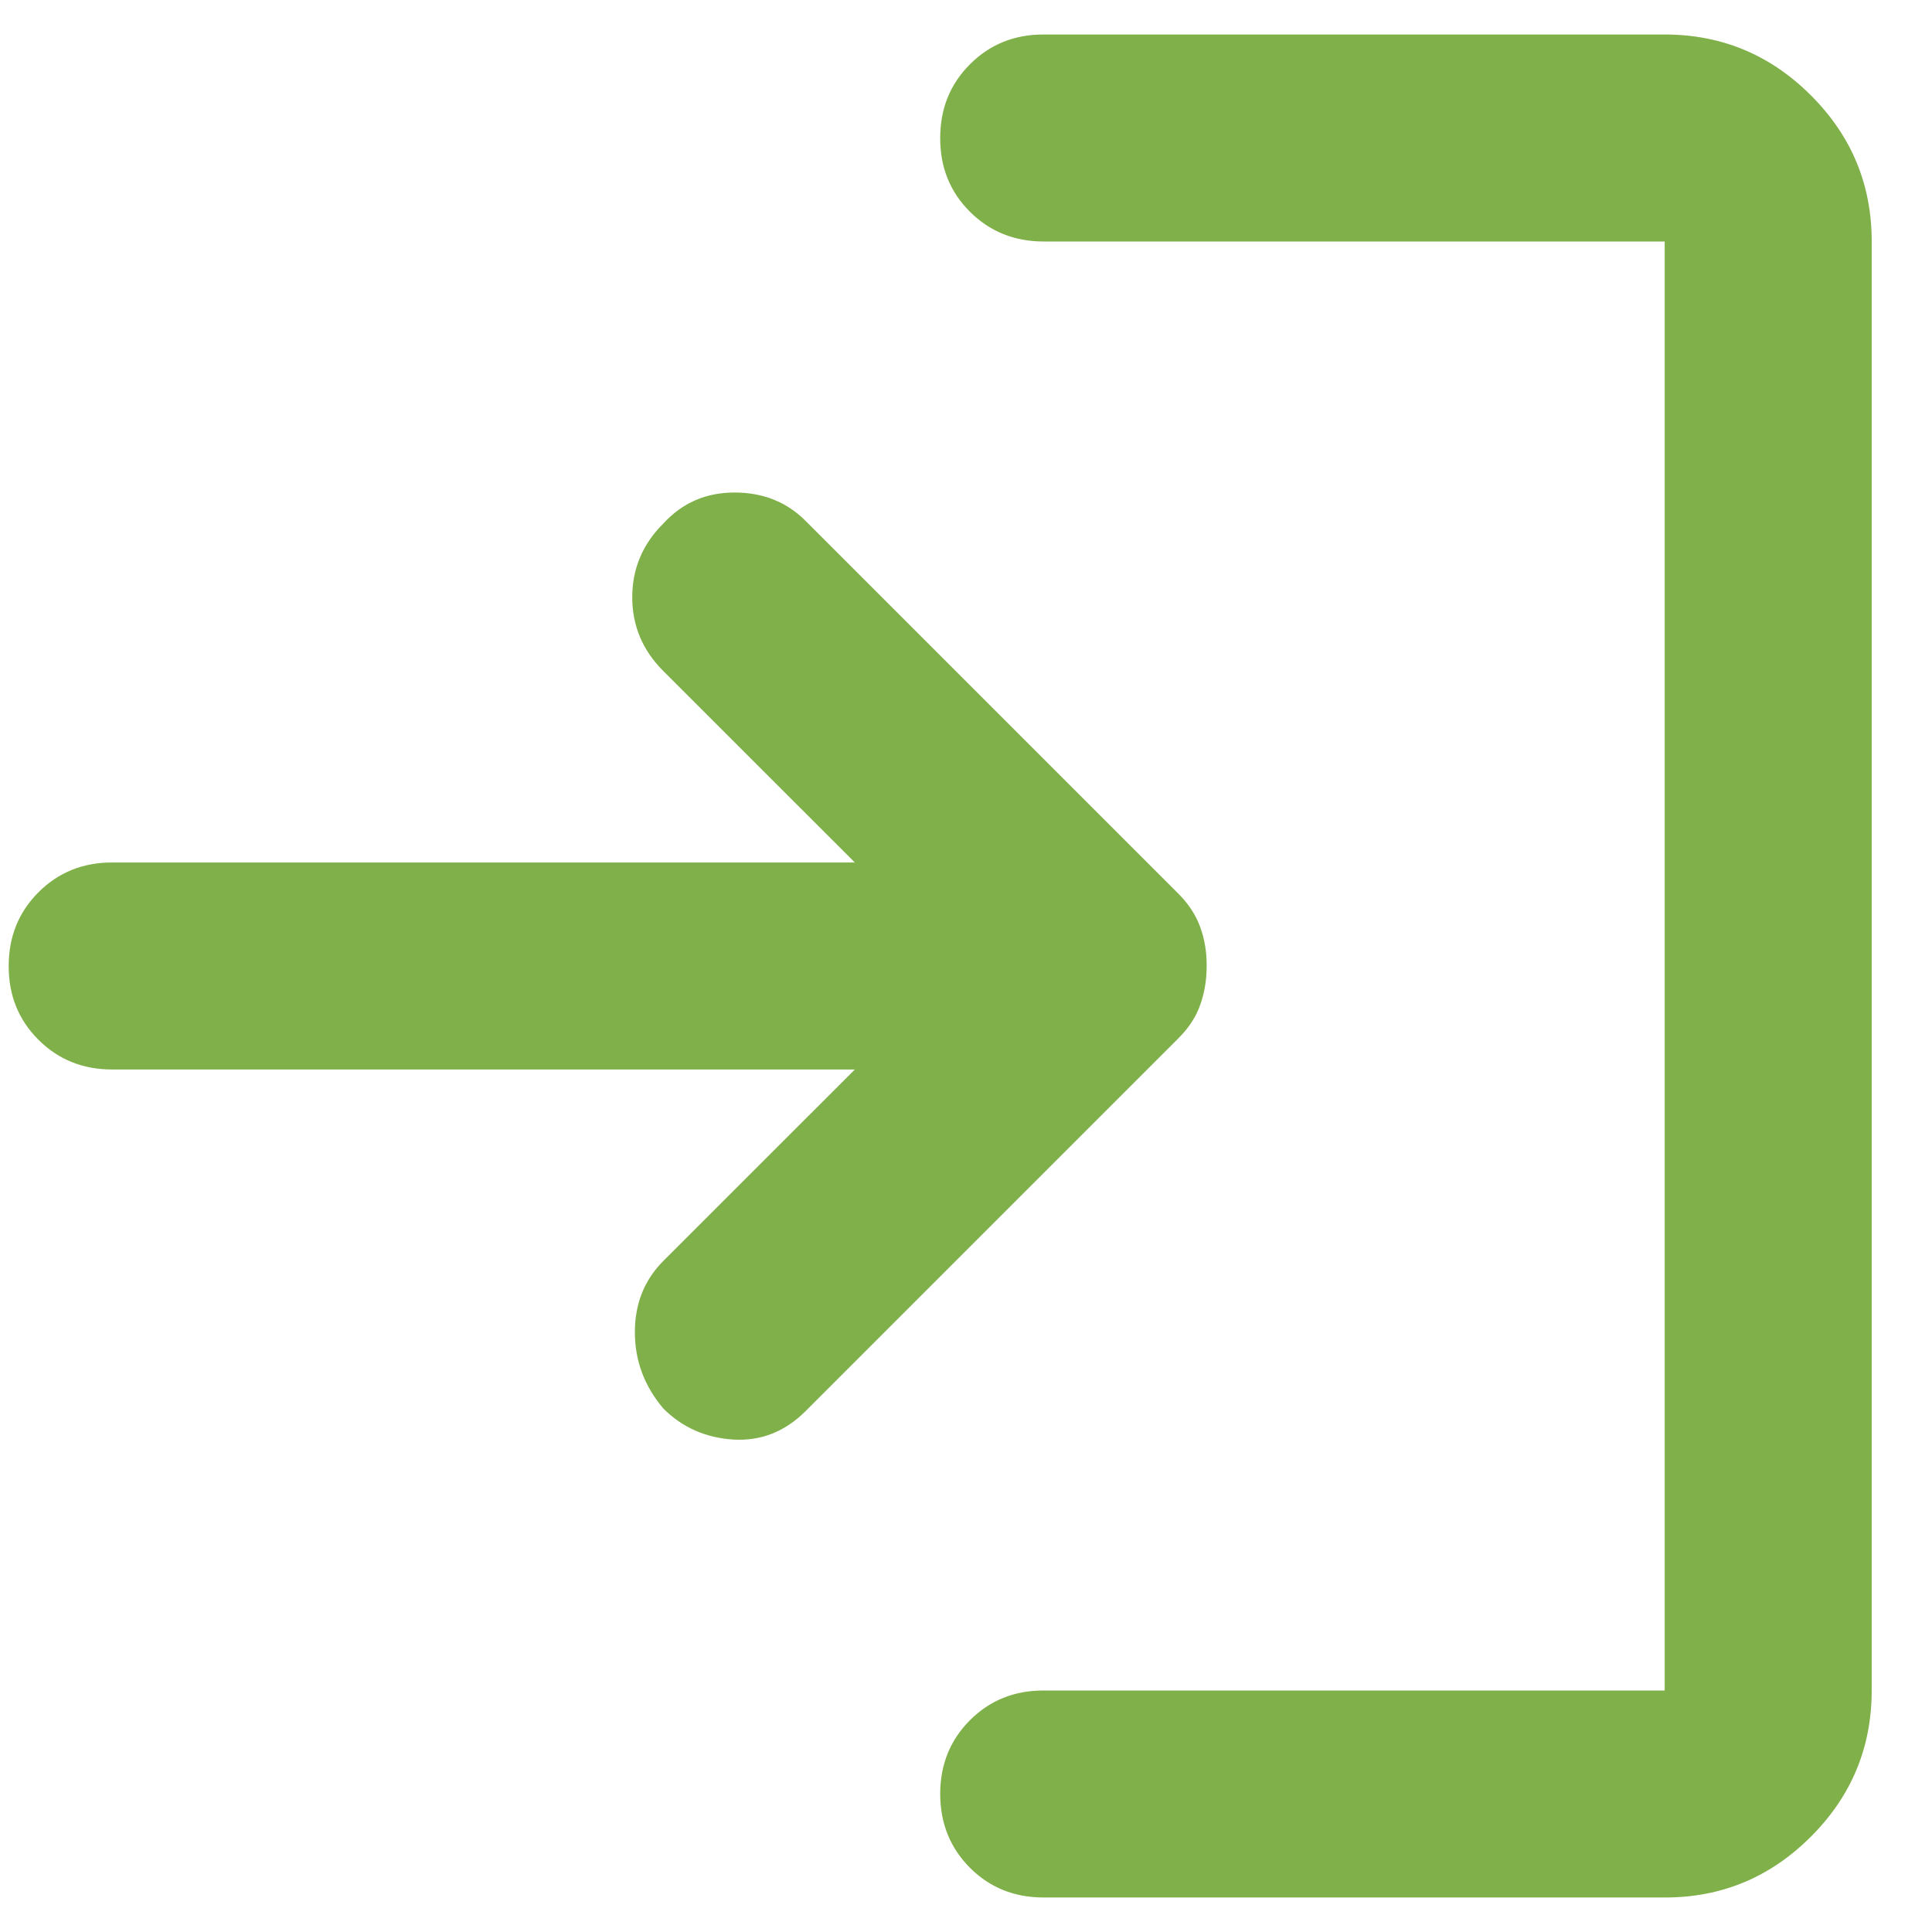
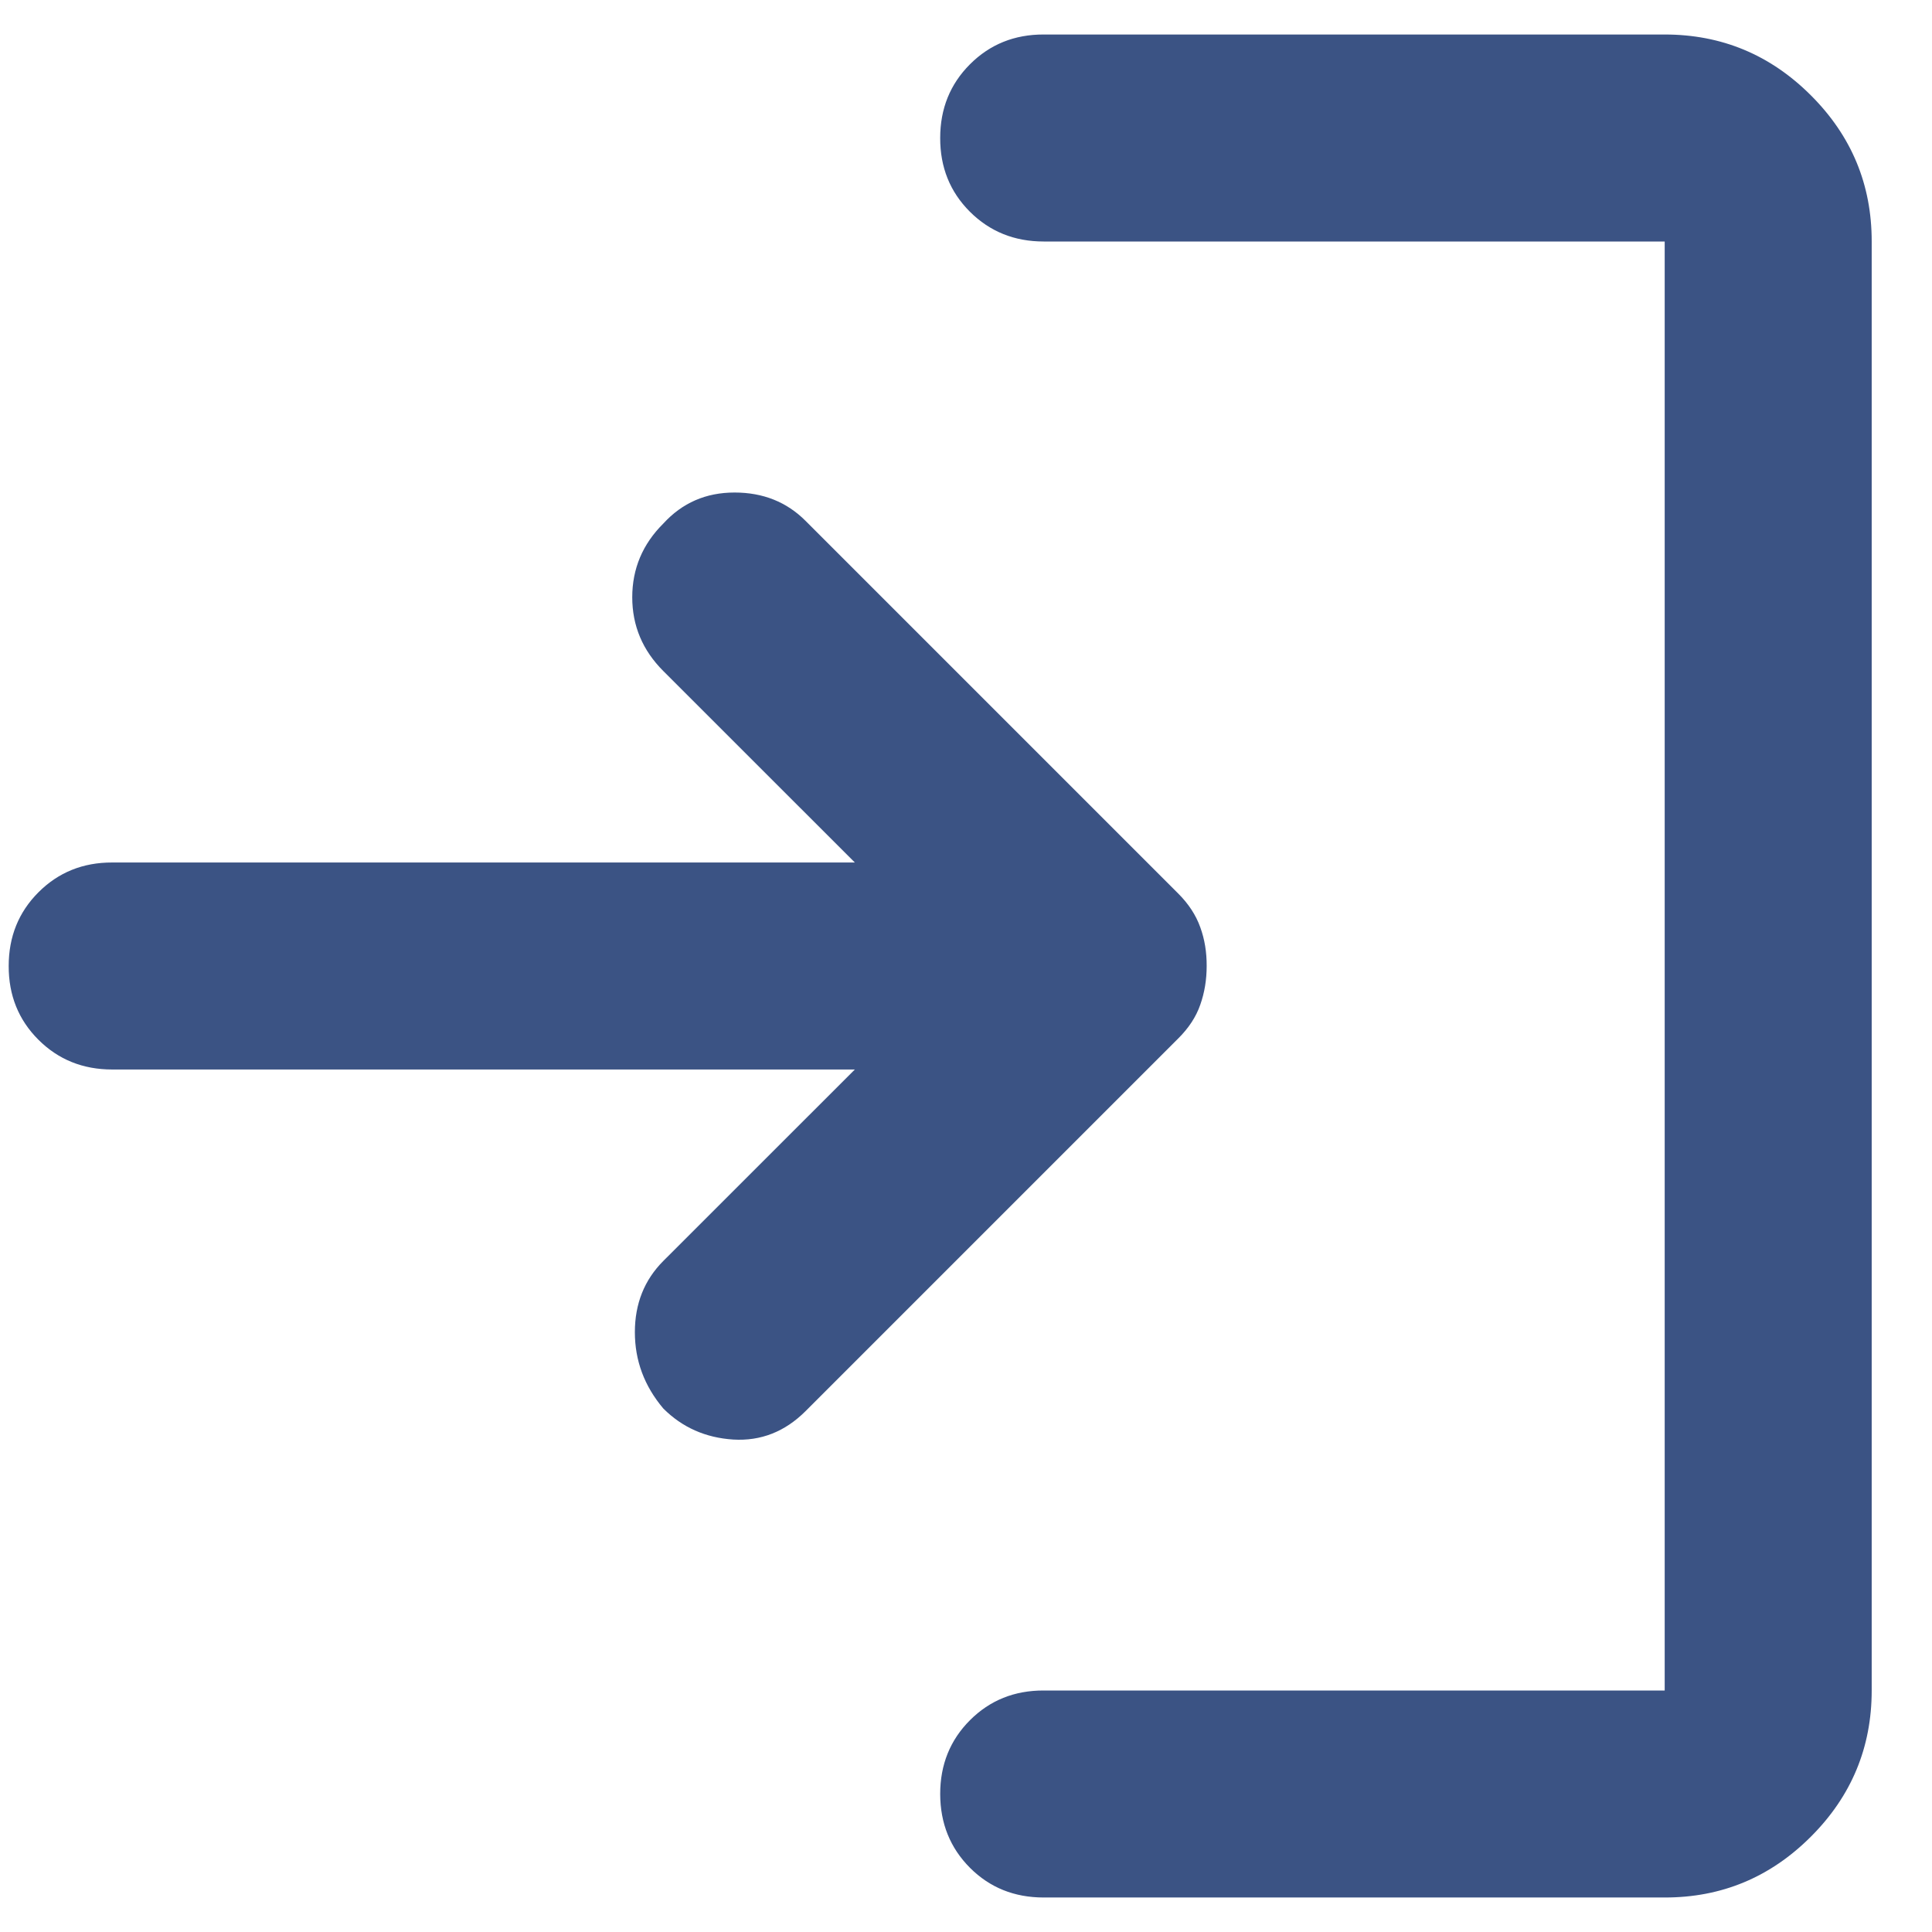
- <svg xmlns="http://www.w3.org/2000/svg" width="28" height="28" viewBox="0 0 28 28" fill="none">
-   <path d="M9.613 20.413C9.338 20.087 9.201 19.719 9.201 19.307C9.201 18.895 9.338 18.551 9.613 18.275L12.389 15.5H1.626C1.201 15.5 0.844 15.356 0.556 15.068C0.268 14.78 0.125 14.424 0.126 14C0.126 13.575 0.27 13.219 0.558 12.931C0.846 12.643 1.202 12.499 1.626 12.5H12.389L9.613 9.725C9.313 9.425 9.163 9.069 9.163 8.656C9.163 8.243 9.313 7.886 9.613 7.588C9.888 7.287 10.232 7.138 10.646 7.138C11.059 7.138 11.402 7.275 11.676 7.55L17.076 12.95C17.226 13.1 17.332 13.262 17.395 13.438C17.459 13.613 17.489 13.8 17.488 14C17.488 14.2 17.457 14.387 17.395 14.562C17.334 14.738 17.227 14.9 17.076 15.05L11.676 20.45C11.376 20.75 11.026 20.887 10.626 20.863C10.226 20.837 9.888 20.688 9.613 20.413ZM15.126 27.5C14.701 27.5 14.345 27.357 14.058 27.07C13.771 26.782 13.627 26.426 13.626 26C13.626 25.575 13.77 25.218 14.058 24.93C14.346 24.642 14.702 24.499 15.126 24.5H24.126V3.5H15.126C14.701 3.5 14.345 3.356 14.056 3.068C13.768 2.78 13.625 2.424 13.626 2C13.626 1.575 13.77 1.219 14.058 0.931C14.346 0.643 14.702 0.499 15.126 0.5H24.126C24.951 0.5 25.657 0.794 26.245 1.382C26.834 1.97 27.127 2.676 27.126 3.5V24.5C27.126 25.325 26.832 26.032 26.244 26.619C25.656 27.207 24.95 27.501 24.126 27.5H15.126Z" fill="#80B049" />
+ <svg xmlns="http://www.w3.org/2000/svg" width="28" height="28" viewBox="0 0 28 28" fill="#3B5384">
+   <path d="M9.613 20.413C9.338 20.087 9.201 19.719 9.201 19.307C9.201 18.895 9.338 18.551 9.613 18.275L12.389 15.5H1.626C1.201 15.5 0.844 15.356 0.556 15.068C0.268 14.78 0.125 14.424 0.126 14C0.126 13.575 0.27 13.219 0.558 12.931C0.846 12.643 1.202 12.499 1.626 12.5H12.389L9.613 9.725C9.313 9.425 9.163 9.069 9.163 8.656C9.163 8.243 9.313 7.886 9.613 7.588C9.888 7.287 10.232 7.138 10.646 7.138C11.059 7.138 11.402 7.275 11.676 7.55L17.076 12.95C17.226 13.1 17.332 13.262 17.395 13.438C17.459 13.613 17.489 13.8 17.488 14C17.488 14.2 17.457 14.387 17.395 14.562C17.334 14.738 17.227 14.9 17.076 15.05L11.676 20.45C11.376 20.75 11.026 20.887 10.626 20.863C10.226 20.837 9.888 20.688 9.613 20.413ZM15.126 27.5C14.701 27.5 14.345 27.357 14.058 27.07C13.771 26.782 13.627 26.426 13.626 26C13.626 25.575 13.77 25.218 14.058 24.93C14.346 24.642 14.702 24.499 15.126 24.5H24.126V3.5H15.126C14.701 3.5 14.345 3.356 14.056 3.068C13.768 2.78 13.625 2.424 13.626 2C13.626 1.575 13.77 1.219 14.058 0.931C14.346 0.643 14.702 0.499 15.126 0.5H24.126C24.951 0.5 25.657 0.794 26.245 1.382C26.834 1.97 27.127 2.676 27.126 3.5V24.5C27.126 25.325 26.832 26.032 26.244 26.619C25.656 27.207 24.95 27.501 24.126 27.5H15.126Z" fill="#3B5384" />
</svg>
